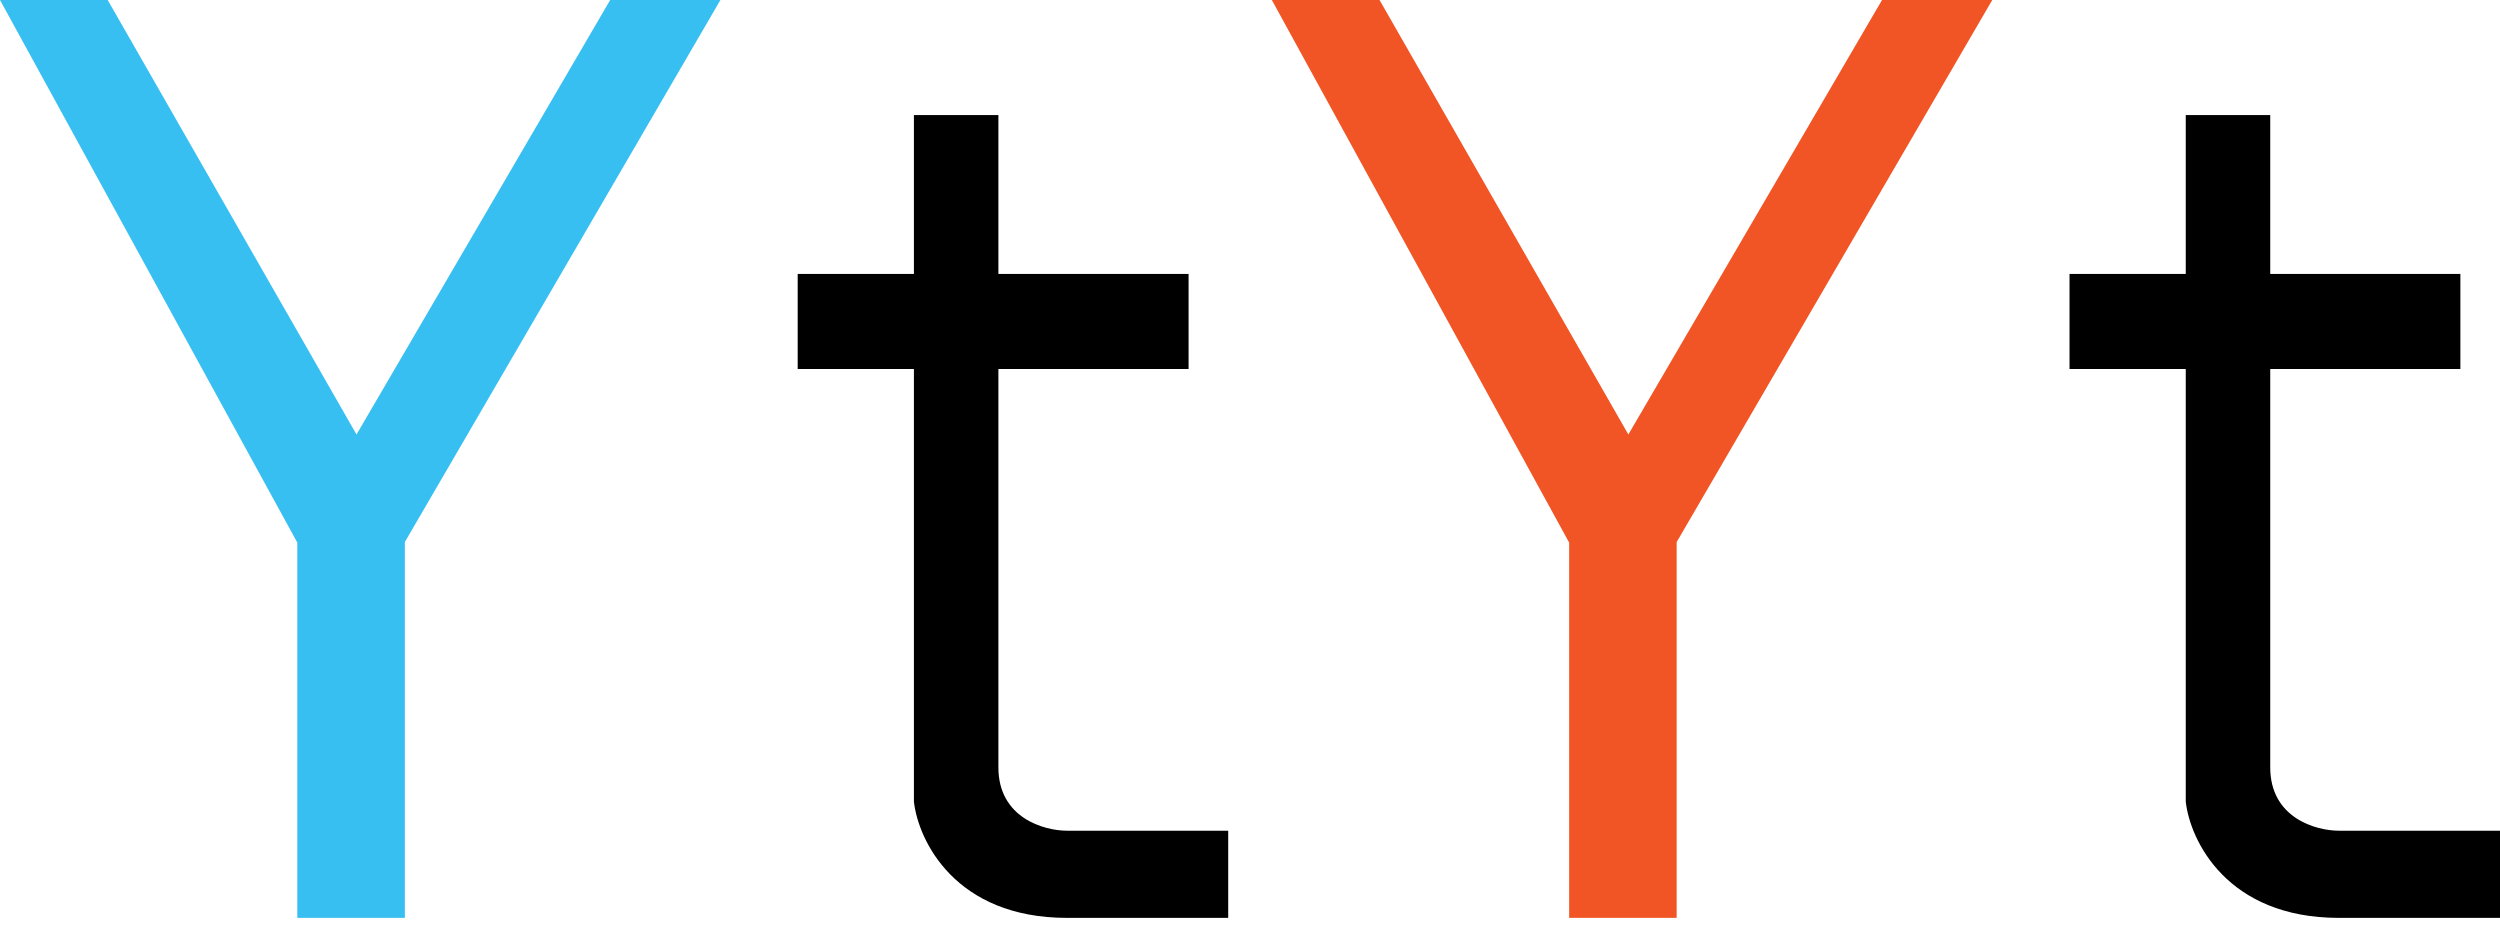
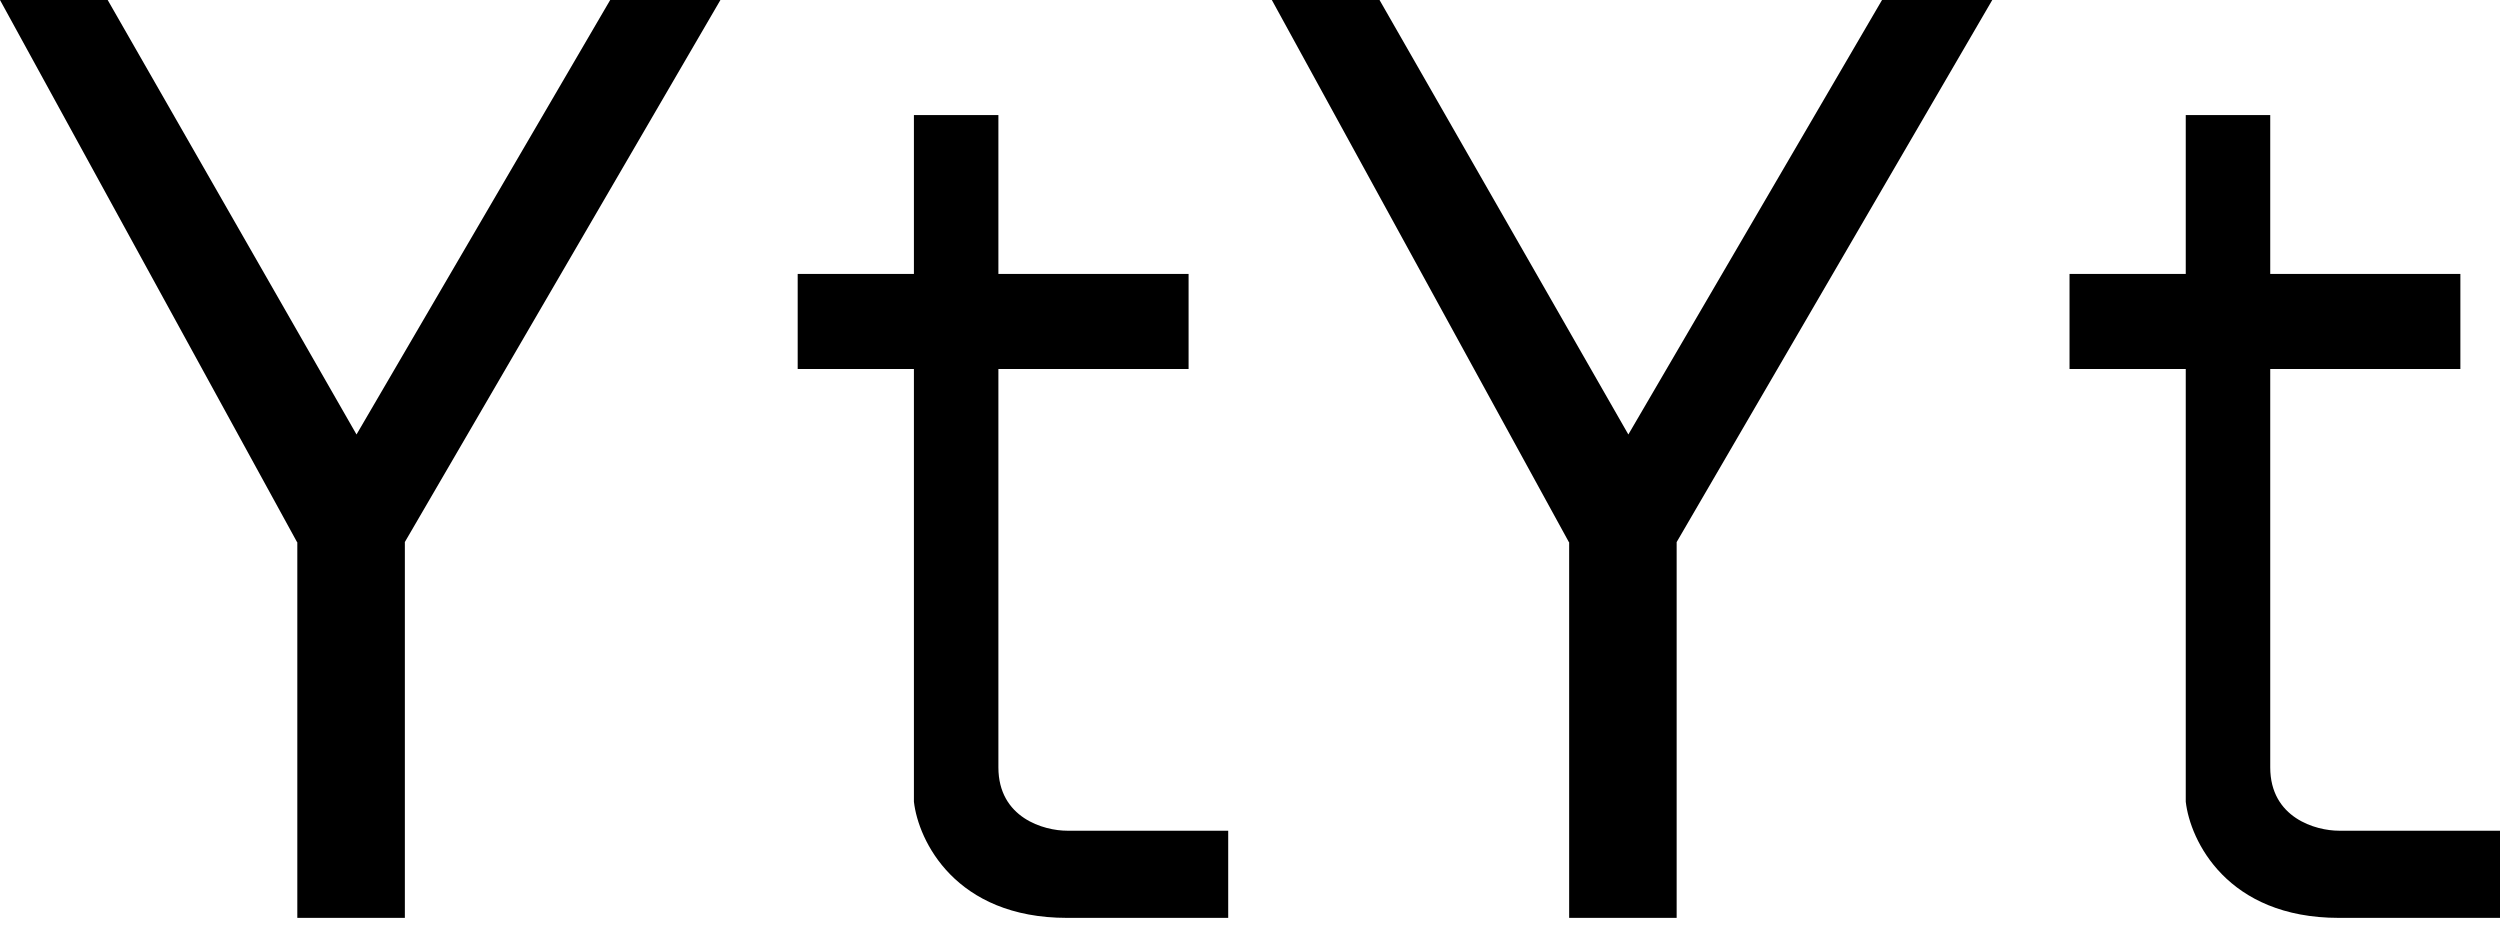
<svg xmlns="http://www.w3.org/2000/svg" width="53" height="20" viewBox="0 0 53 20" fill="none">
-   <path fill-rule="evenodd" clip-rule="evenodd" d="M19.375 7.823V16.996C19.468 17.817 20.248 19.459 22.622 19.459H26.038V17.611H22.622C22.137 17.611 21.166 17.343 21.166 16.268V7.823H25.198V5.807H21.166V2.439H19.375V5.807H16.911V7.823H19.375Z" fill="black" />
-   <path fill-rule="evenodd" clip-rule="evenodd" d="M46.338 7.823V16.996C46.431 17.817 47.211 19.459 49.585 19.459H53V17.611H49.585C49.1 17.611 48.129 17.343 48.129 16.268V7.823H52.16V5.807H48.129V2.439H46.338V5.807H43.874V7.823H46.338Z" fill="black" />
-   <path fill-rule="evenodd" clip-rule="evenodd" d="M0 0H2.283L7.558 9.211L12.936 0H15.273L8.581 11.494H6.298L0 0ZM8.583 11.494H6.303V19.459H8.583V11.494Z" fill="#38BFF2" />
-   <path fill-rule="evenodd" clip-rule="evenodd" d="M26.963 0H29.246L34.521 9.211L39.899 0H42.236L35.544 11.494H33.261L26.963 0ZM35.545 11.494H33.266V19.459H35.545V11.494Z" fill="#F15525" />
+   <path class="icon__logo-el two" fill-rule="evenodd" clip-rule="evenodd" d="M19.375 7.823V16.996C19.468 17.817 20.248 19.459 22.622 19.459H26.038V17.611H22.622C22.137 17.611 21.166 17.343 21.166 16.268V7.823H25.198V5.807H21.166V2.439H19.375V5.807H16.911V7.823H19.375Z" fill="#000" />
+   <path class="icon__logo-el four" fill-rule="evenodd" clip-rule="evenodd" d="M46.338 7.823V16.996C46.431 17.817 47.211 19.459 49.585 19.459H53V17.611H49.585C49.1 17.611 48.129 17.343 48.129 16.268V7.823H52.16V5.807H48.129V2.439H46.338V5.807H43.874V7.823H46.338Z" fill="#000" />
+   <path class="icon__logo-el one" fill-rule="evenodd" clip-rule="evenodd" d="M0 0H2.283L7.558 9.211L12.936 0H15.273L8.581 11.494H6.298L0 0ZM8.583 11.494H6.303V19.459H8.583V11.494Z" fill="#000" />
+   <path class="icon__logo-el three" fill-rule="evenodd" clip-rule="evenodd" d="M26.963 0H29.246L34.521 9.211L39.899 0H42.236L35.544 11.494H33.261L26.963 0ZM35.545 11.494H33.266V19.459H35.545V11.494Z" fill="#000" />
</svg>
